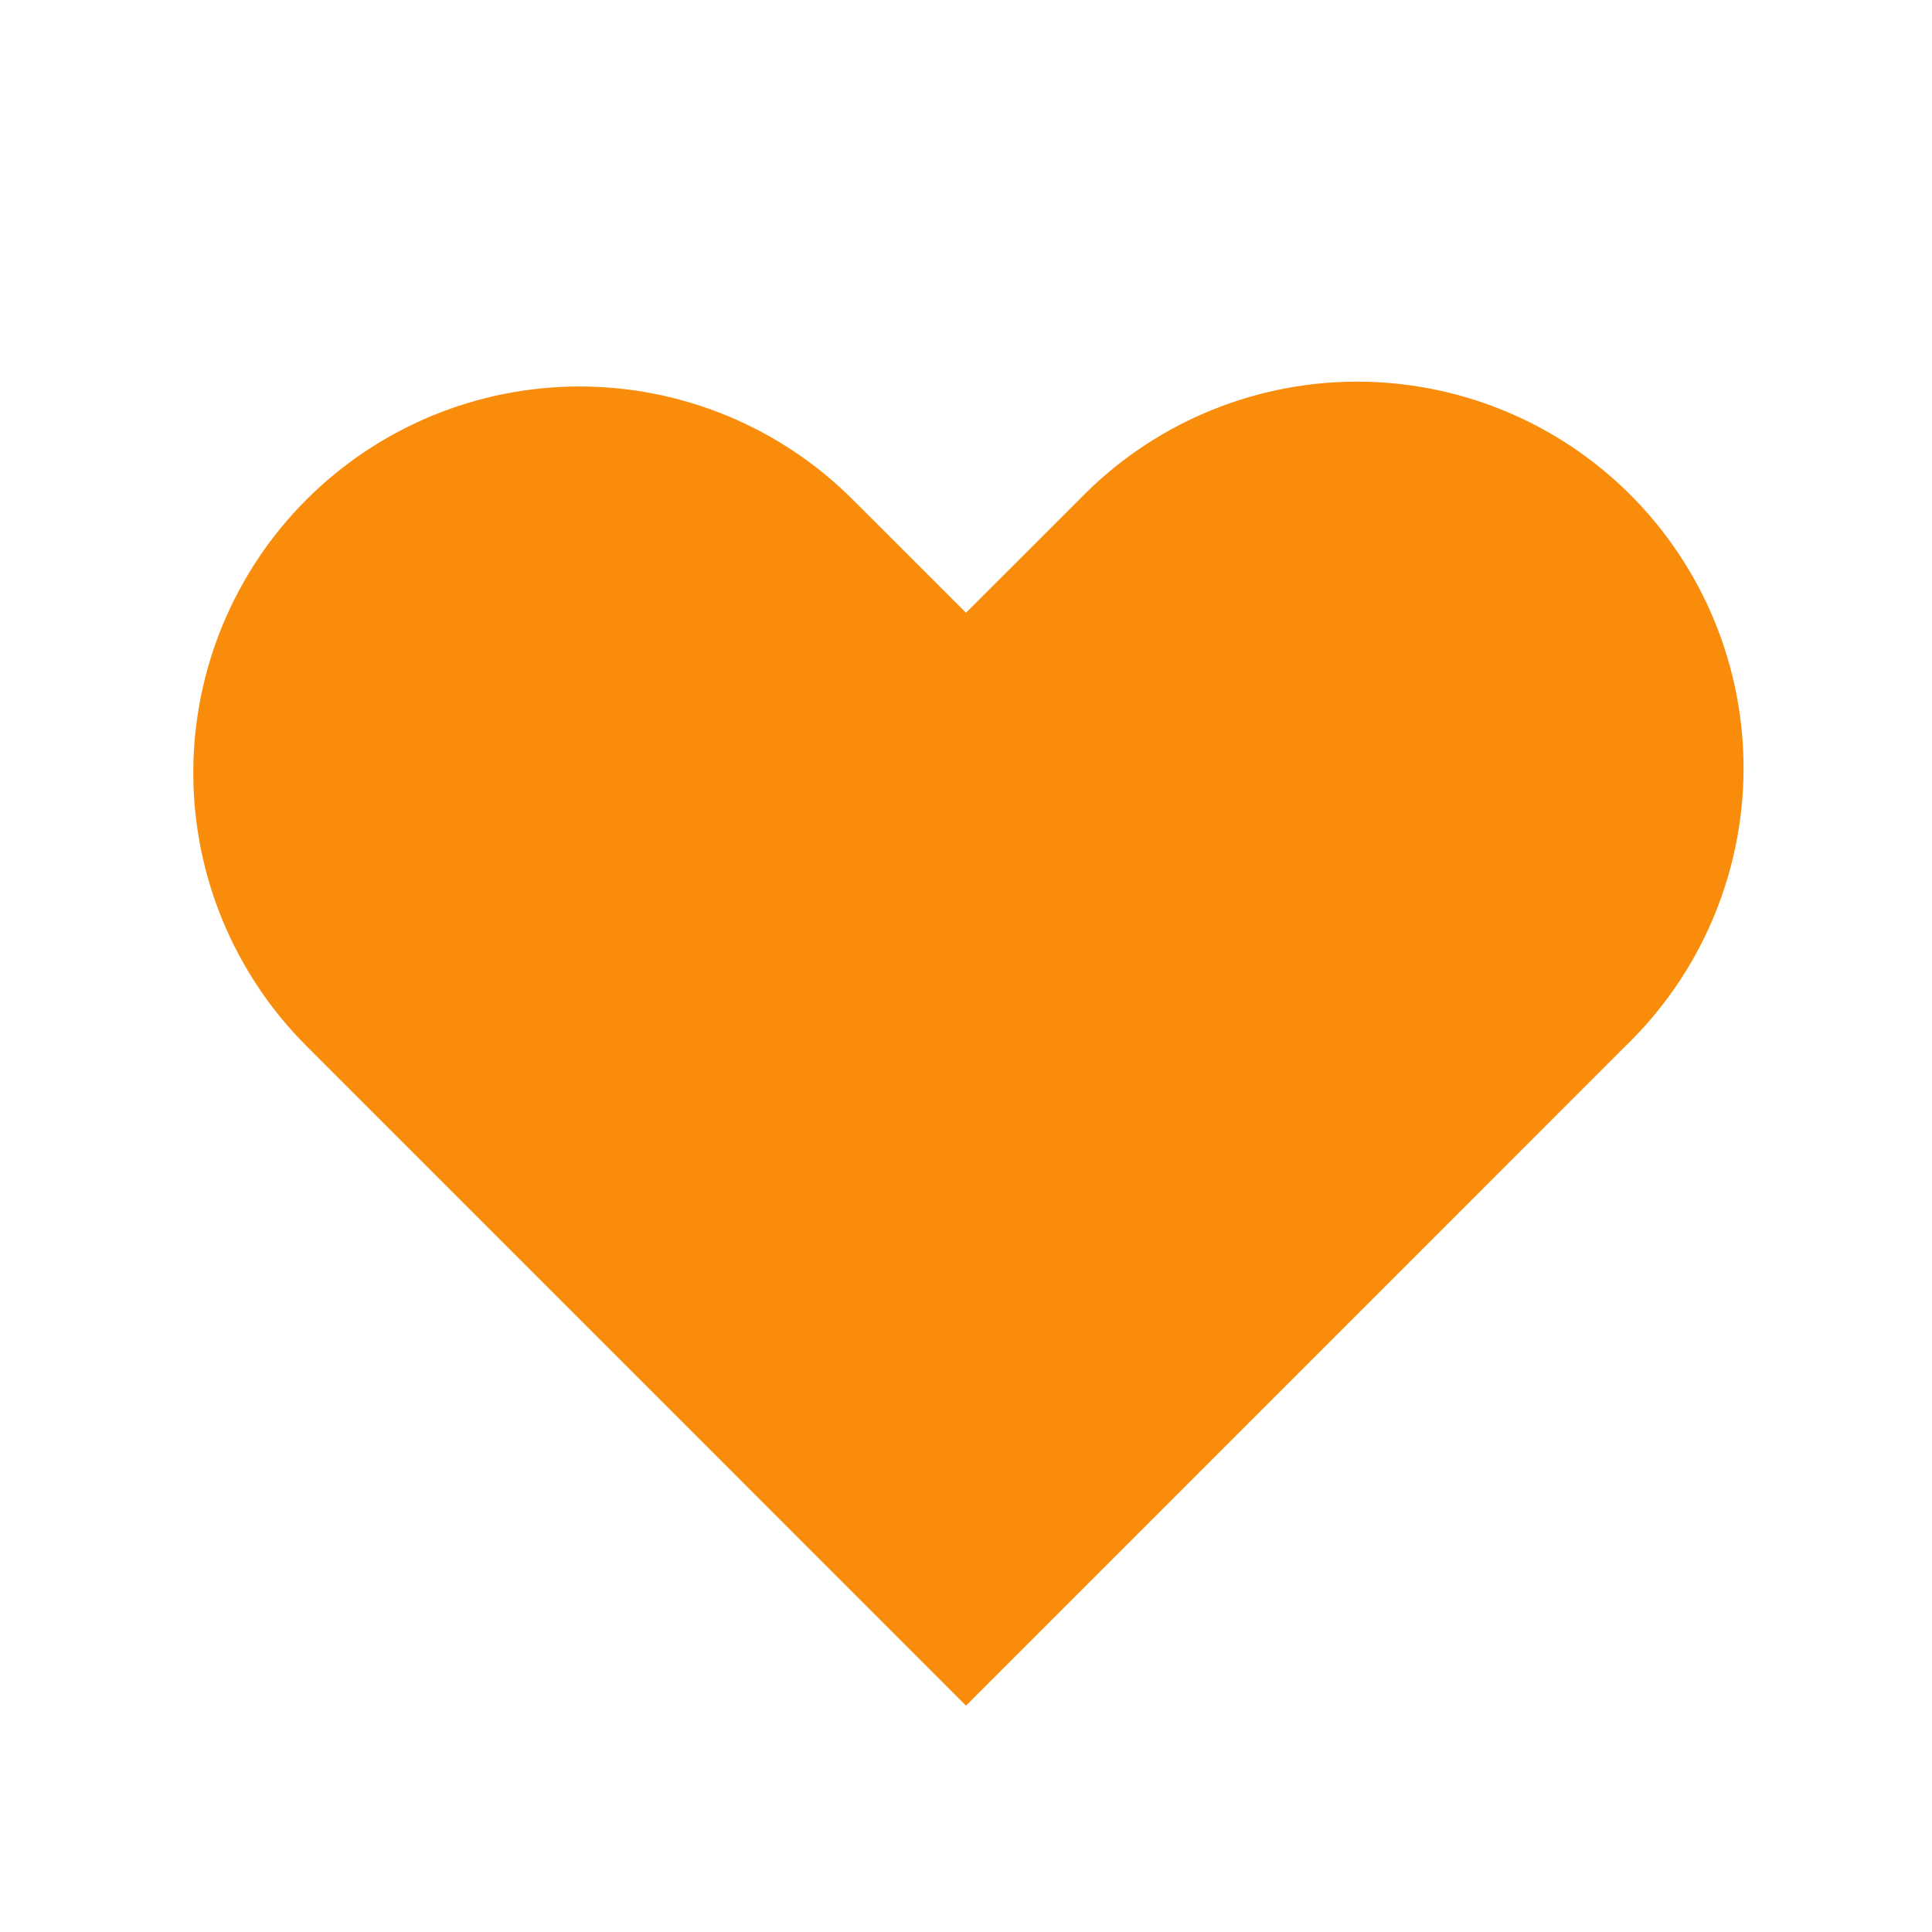
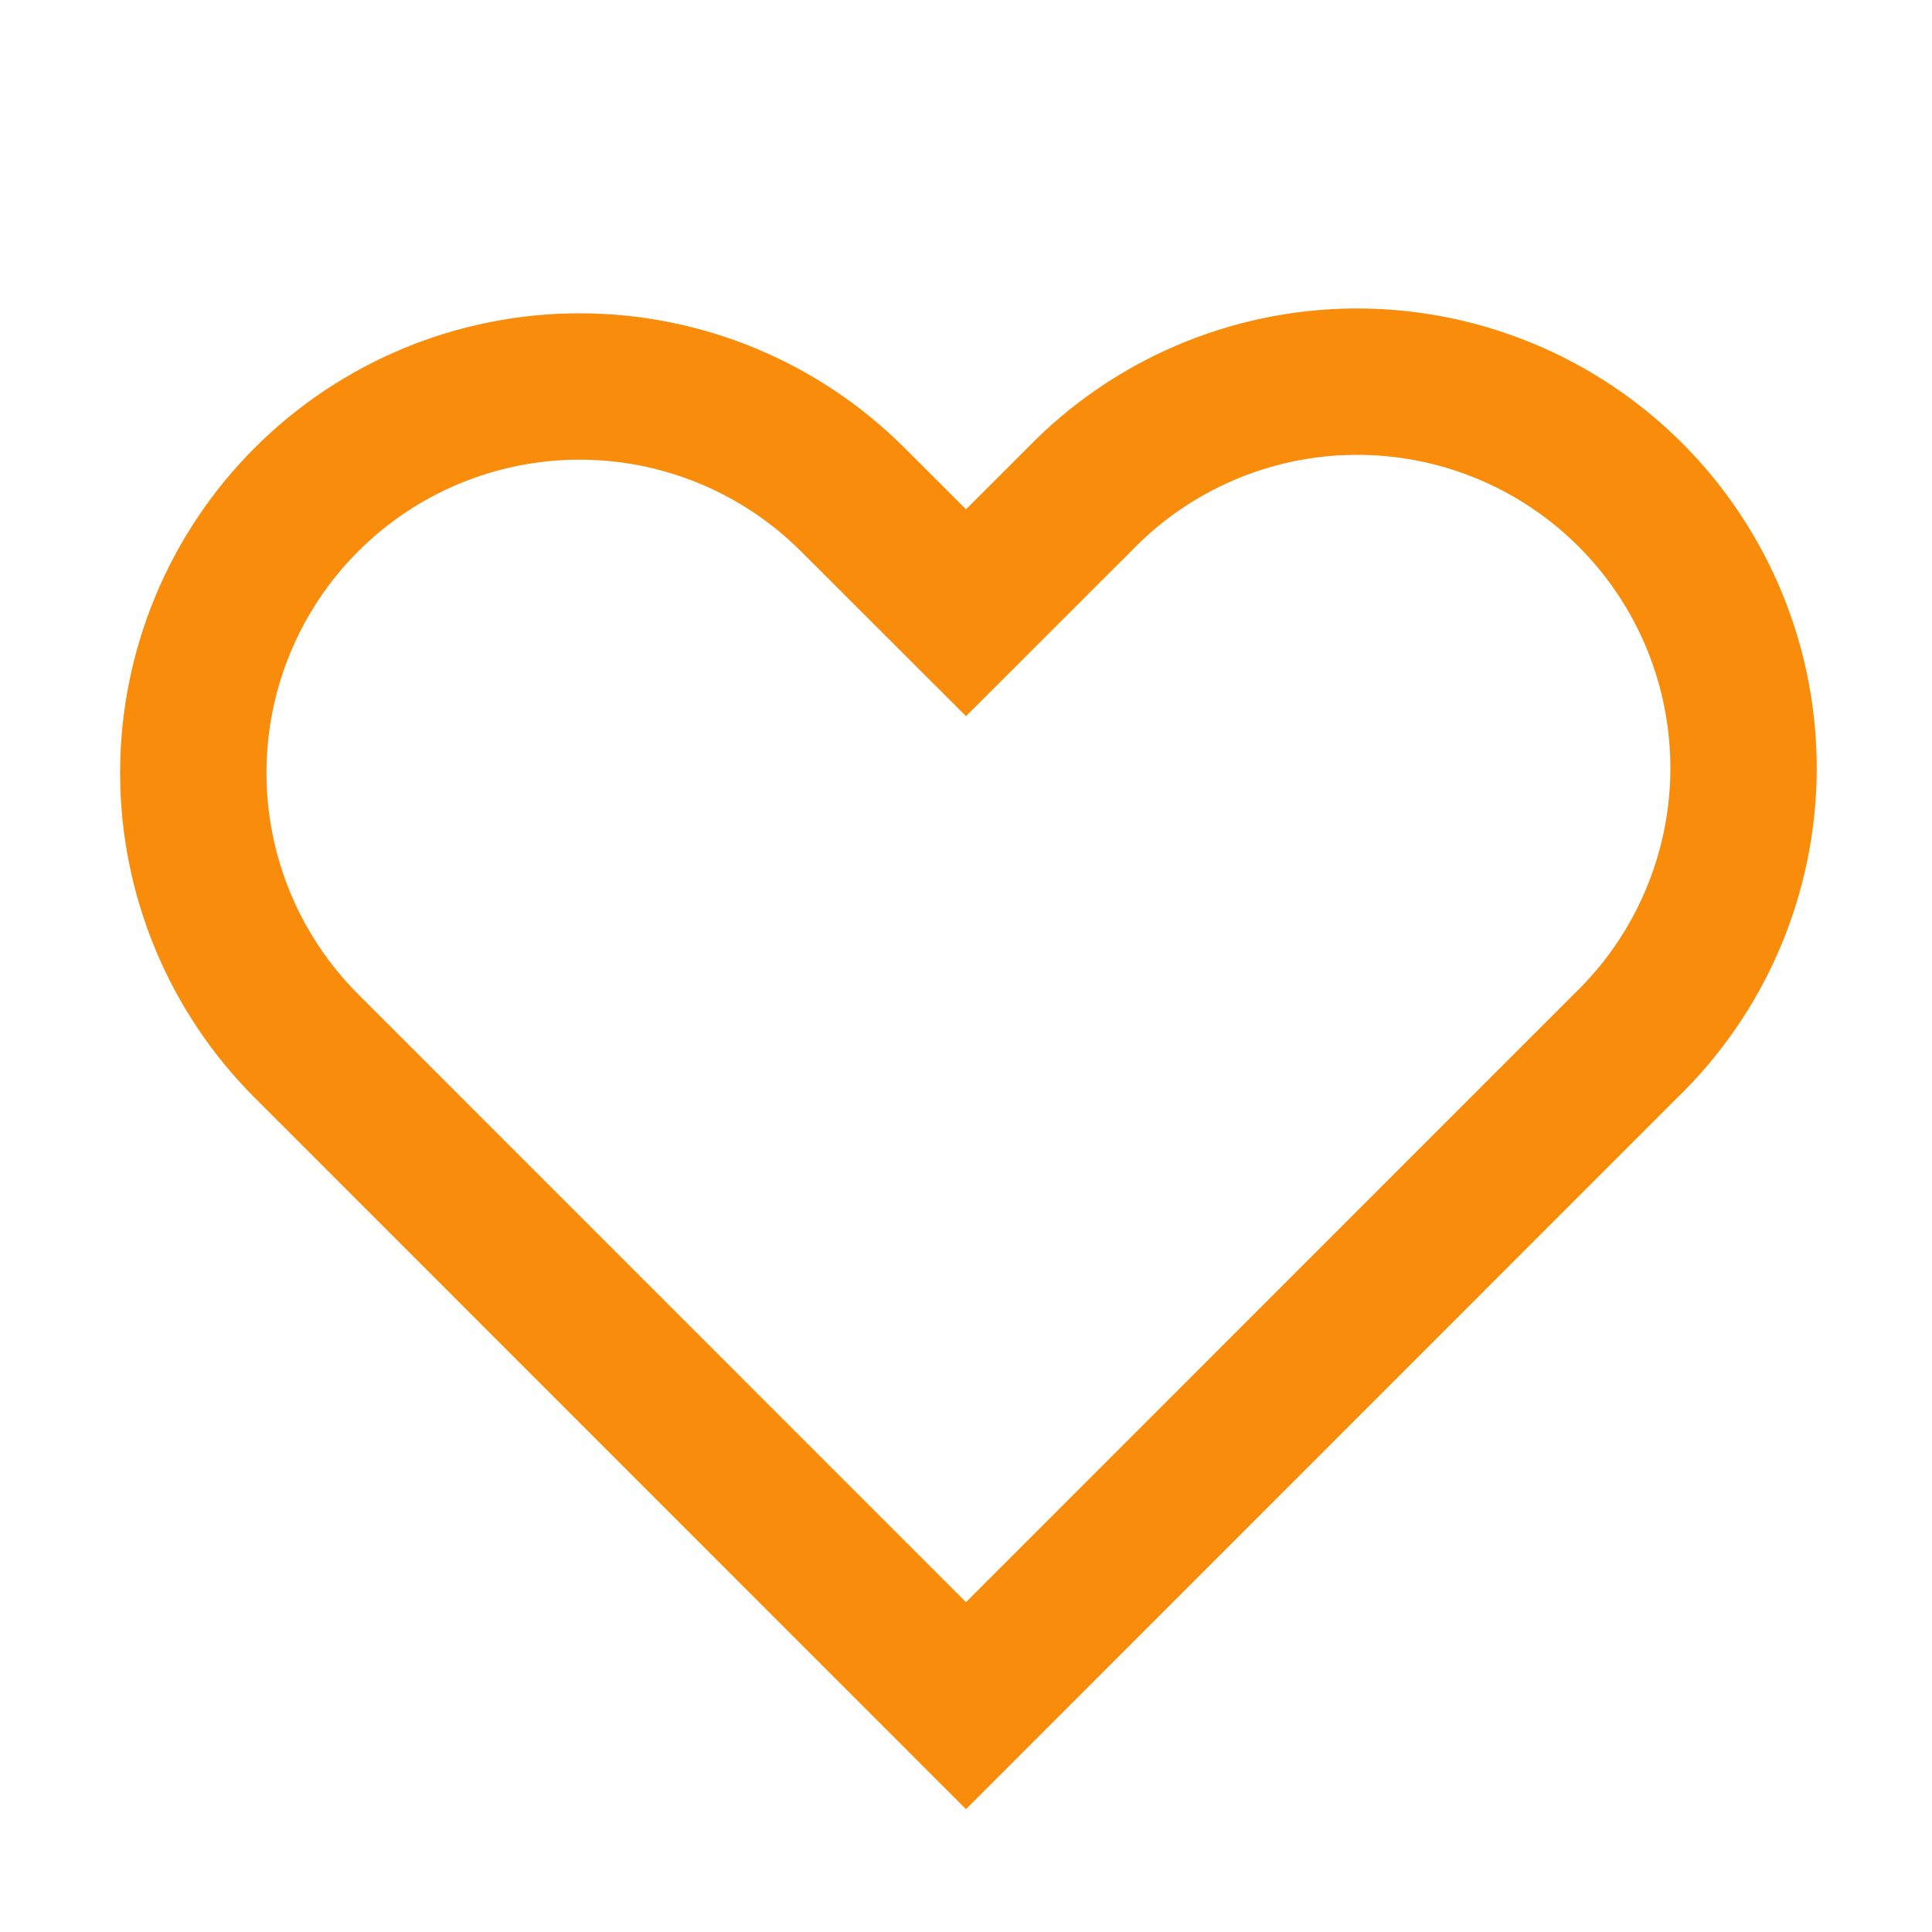
<svg xmlns="http://www.w3.org/2000/svg" width="66" height="66" viewBox="0 0 66 66" fill="none">
-   <path fill-rule="evenodd" clip-rule="evenodd" d="M10.468 17.068C12.943 14.593 16.3 13.203 19.8 13.203C23.3 13.203 26.657 14.593 29.132 17.068L33 20.932L36.868 17.068C38.085 15.807 39.542 14.801 41.152 14.11C42.763 13.418 44.495 13.053 46.248 13.038C48 13.023 49.738 13.357 51.361 14.021C52.983 14.684 54.457 15.665 55.696 16.904C56.935 18.143 57.916 19.617 58.579 21.239C59.243 22.862 59.577 24.6 59.562 26.352C59.547 28.105 59.182 29.837 58.49 31.448C57.799 33.058 56.793 34.515 55.532 35.732L33 58.268L10.468 35.732C7.993 33.257 6.603 29.9 6.603 26.4C6.603 22.9 7.993 19.543 10.468 17.068Z" fill="#F98C0B" />
+   <path fill-rule="evenodd" clip-rule="evenodd" d="M10.468 17.068C12.943 14.593 16.3 13.203 19.8 13.203C23.3 13.203 26.657 14.593 29.132 17.068L33 20.932L36.868 17.068C38.085 15.807 39.542 14.801 41.152 14.11C42.763 13.418 44.495 13.053 46.248 13.038C48 13.023 49.738 13.357 51.361 14.021C52.983 14.684 54.457 15.665 55.696 16.904C56.935 18.143 57.916 19.617 58.579 21.239C59.243 22.862 59.577 24.6 59.562 26.352C59.547 28.105 59.182 29.837 58.49 31.448C57.799 33.058 56.793 34.515 55.532 35.732L33 58.268L10.468 35.732C7.993 33.257 6.603 29.9 6.603 26.4C6.603 22.9 7.993 19.543 10.468 17.068Z" stroke-width="5" stroke="#F98C0B" />
</svg>
